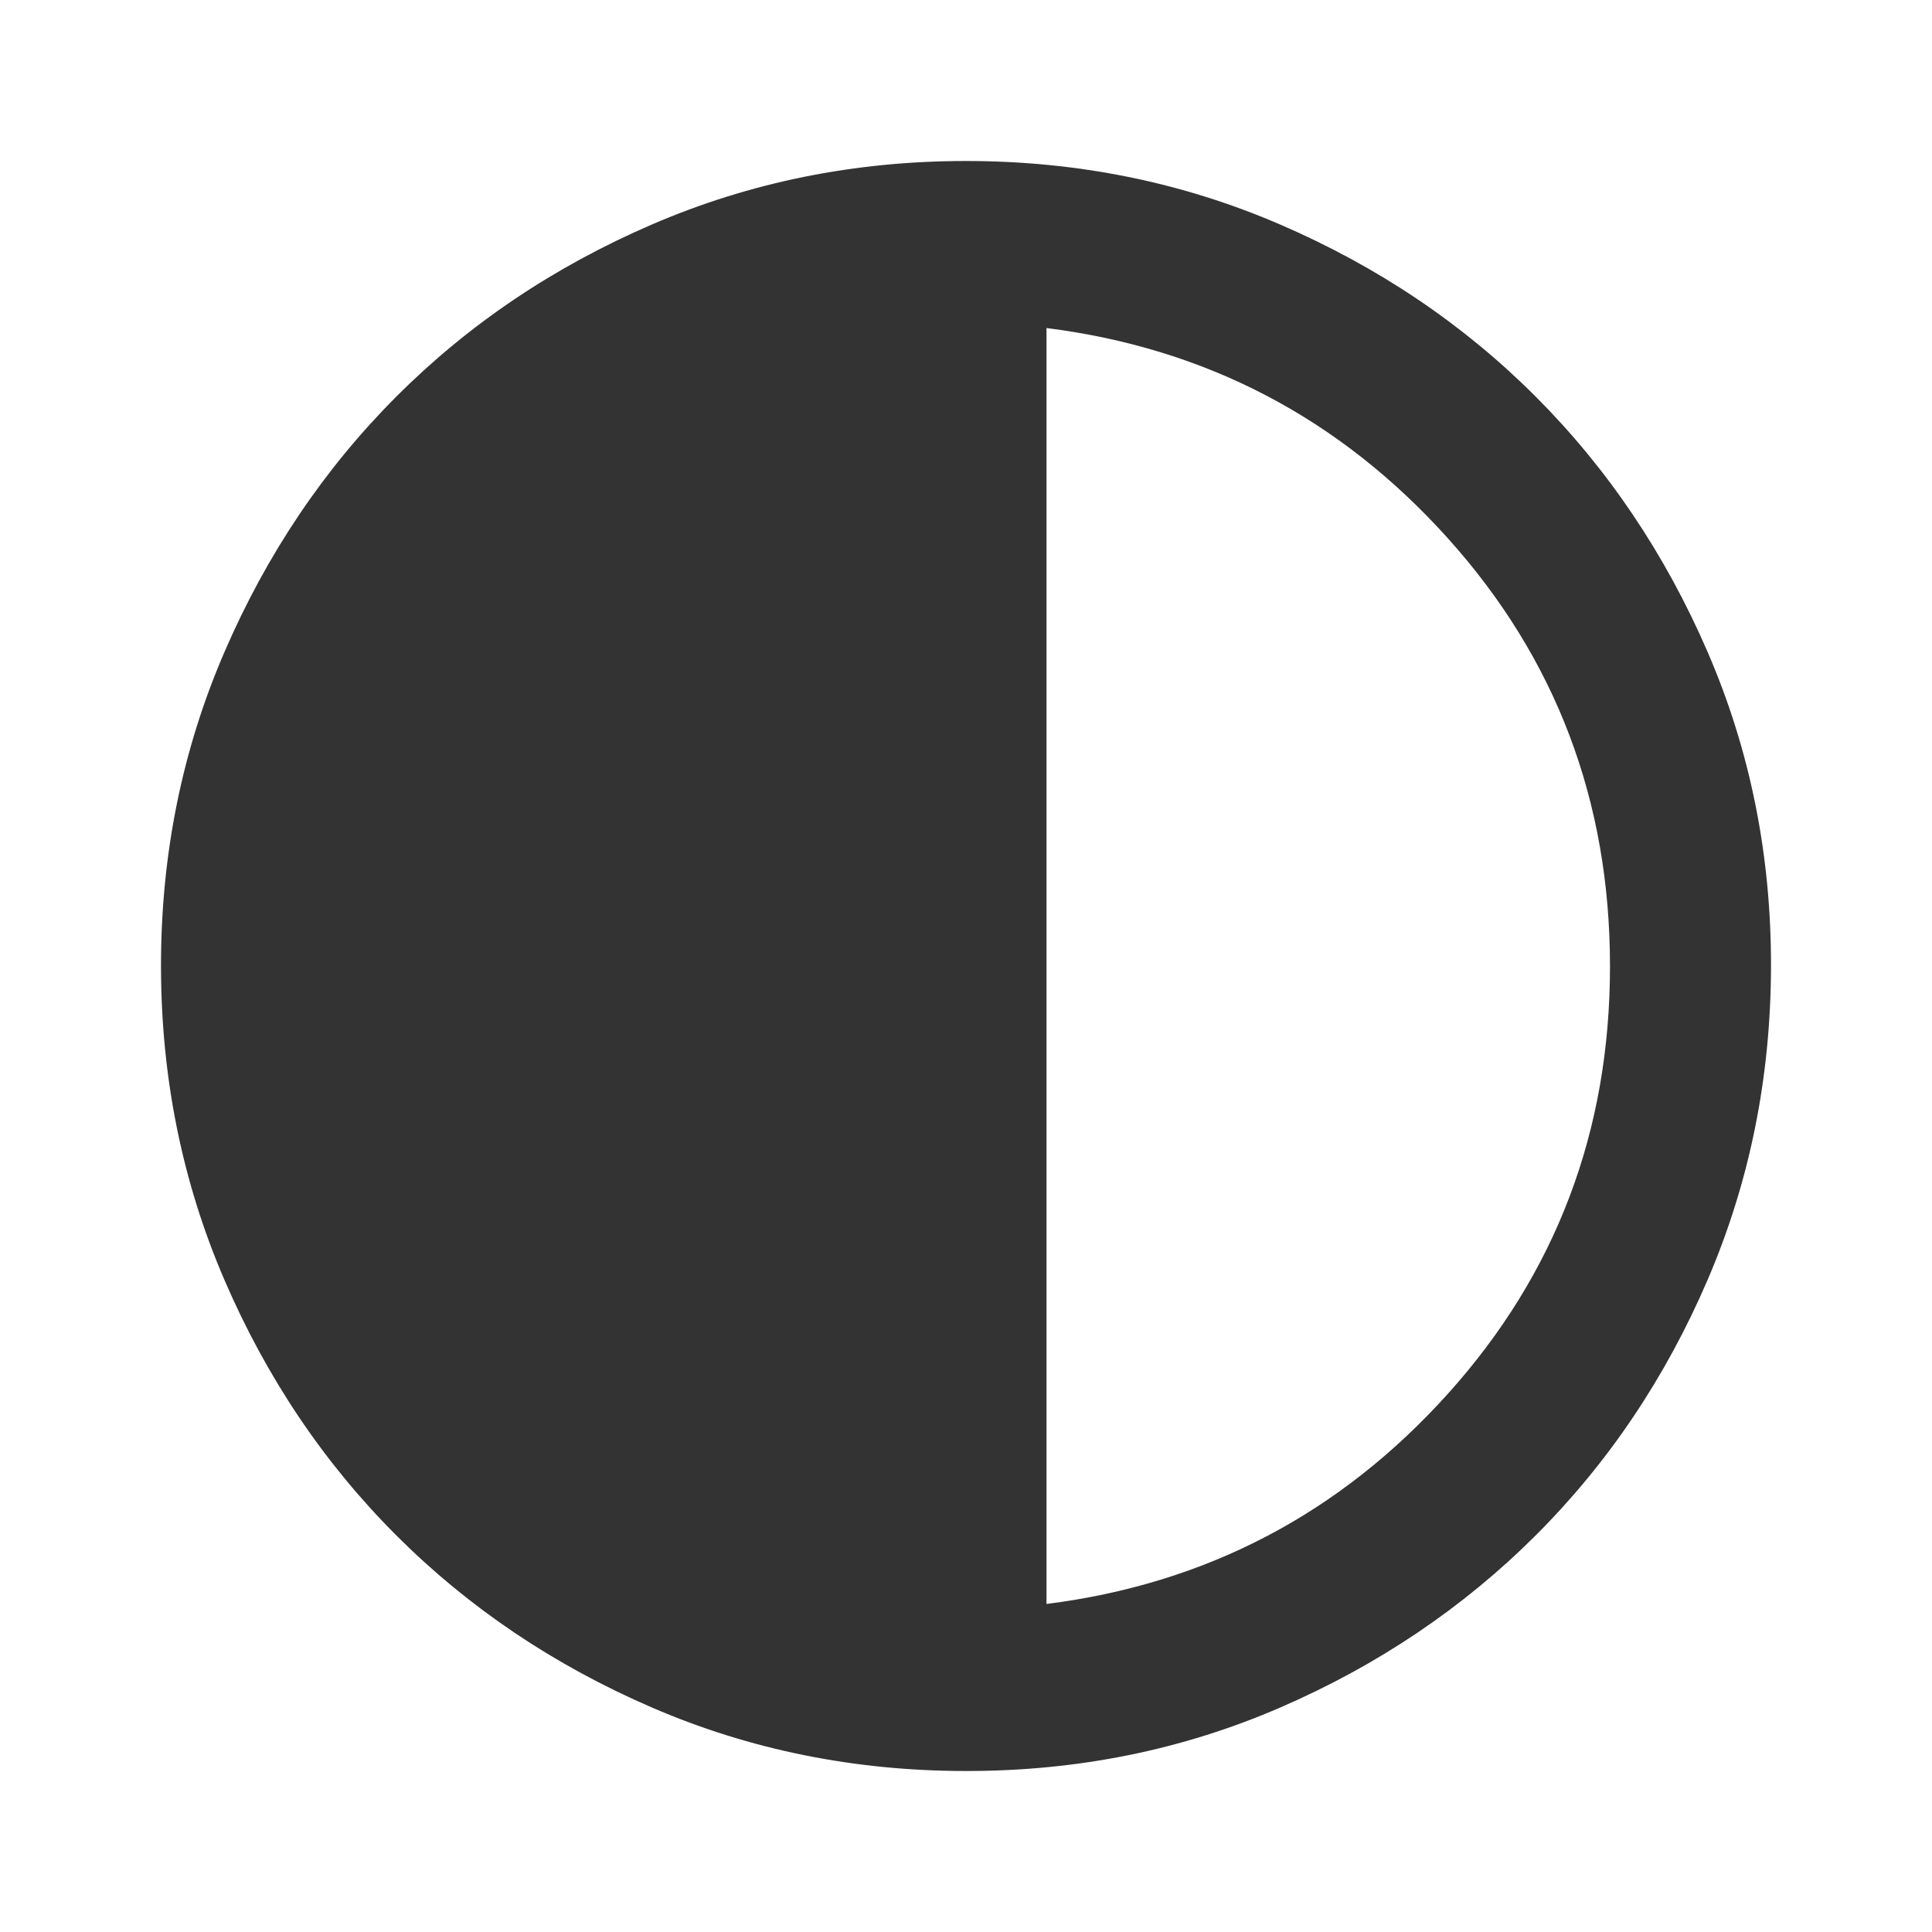
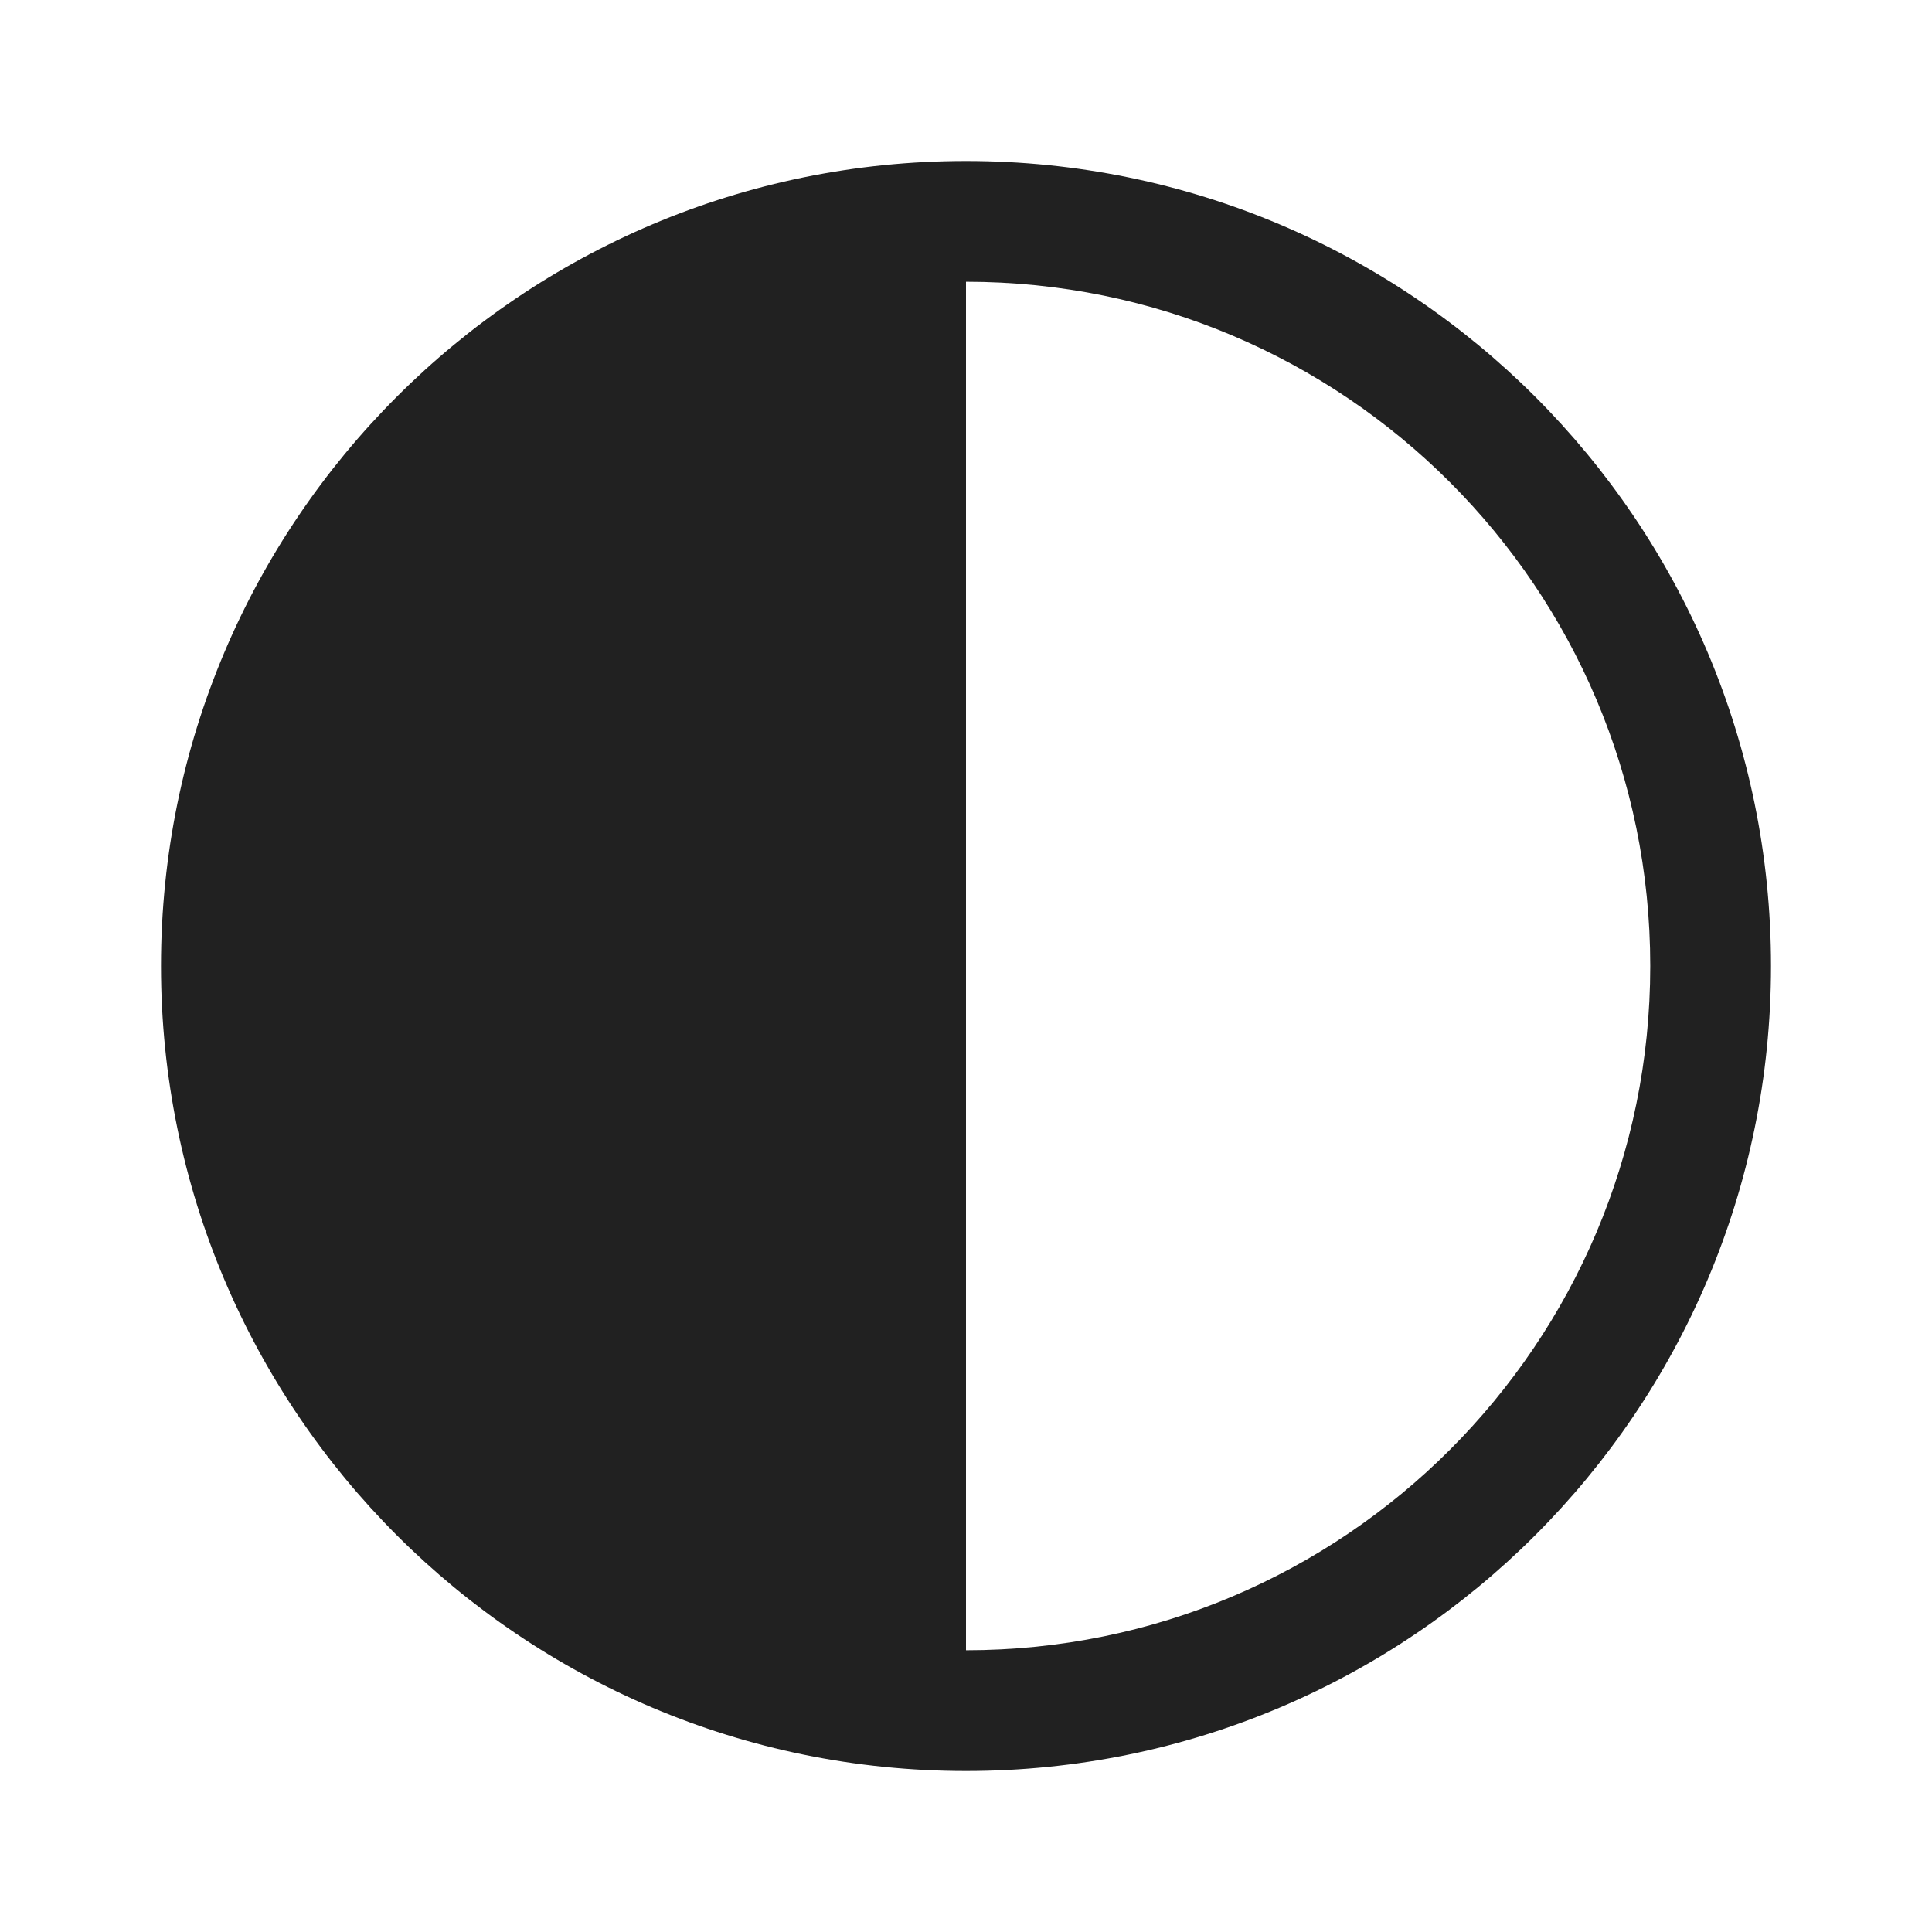
- <svg xmlns="http://www.w3.org/2000/svg" width="24" height="24" viewBox="0 0 24 24">
-   <path fill="#333333" d="M12 22q-2.075 0-3.9-.788t-3.175-2.137T2.788 15.9T2 12t.788-3.9t2.137-3.175T8.1 2.788T12 2t3.9.788t3.175 2.137T21.213 8.1T22 12t-.788 3.9t-2.137 3.175t-3.175 2.138T12 22m1-2.075q2.975-.375 4.988-2.613T20 12t-2.013-5.312T13 4.075z" />
+ <svg xmlns="http://www.w3.org/2000/svg" width="24" height="24" fill="none" viewBox="0 0 24 24">
+   <path d="M12 22c5.523 0 10-4.477 10-10S17.523 2 12 2 2 6.477 2 12s4.477 10 10 10Zm0-1.5v-17a8.5 8.5 0 0 1 0 17Z" fill="#212121" />
</svg>
